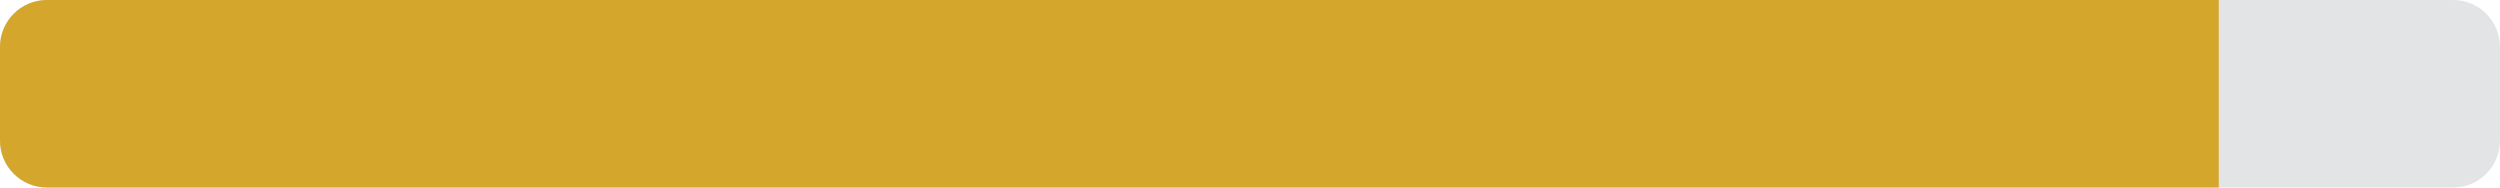
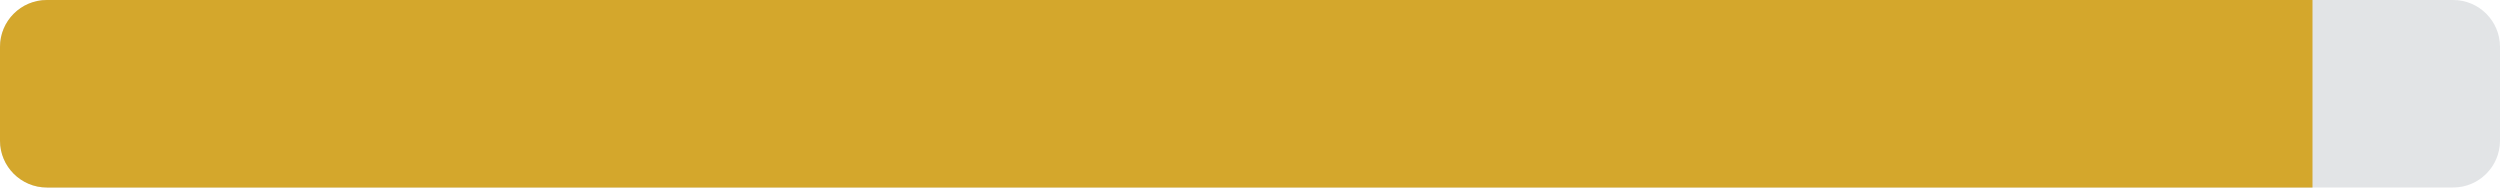
- <svg xmlns="http://www.w3.org/2000/svg" width="160" height="12" viewBox="0 0 160 12" role="img" aria-label="azure avm-res-web-serverfarm: 24 of 27 variables covered (partial)">
+ <svg xmlns="http://www.w3.org/2000/svg" width="160" height="12" viewBox="0 0 160 12" role="img" aria-label="azure avm-res-web-serverfarm: 25 of 27 variables covered (partial)">
  <clipPath id="r">
    <rect width="160" height="12" rx="3" />
  </clipPath>
  <g clip-path="url(#r)">
    <rect width="160" height="12" fill="#8c959f" fill-opacity="0.25" />
-     <rect width="142" height="12" fill="#d4a72c" />
+     <rect width="148" height="12" fill="#d4a72c" />
  </g>
</svg>
